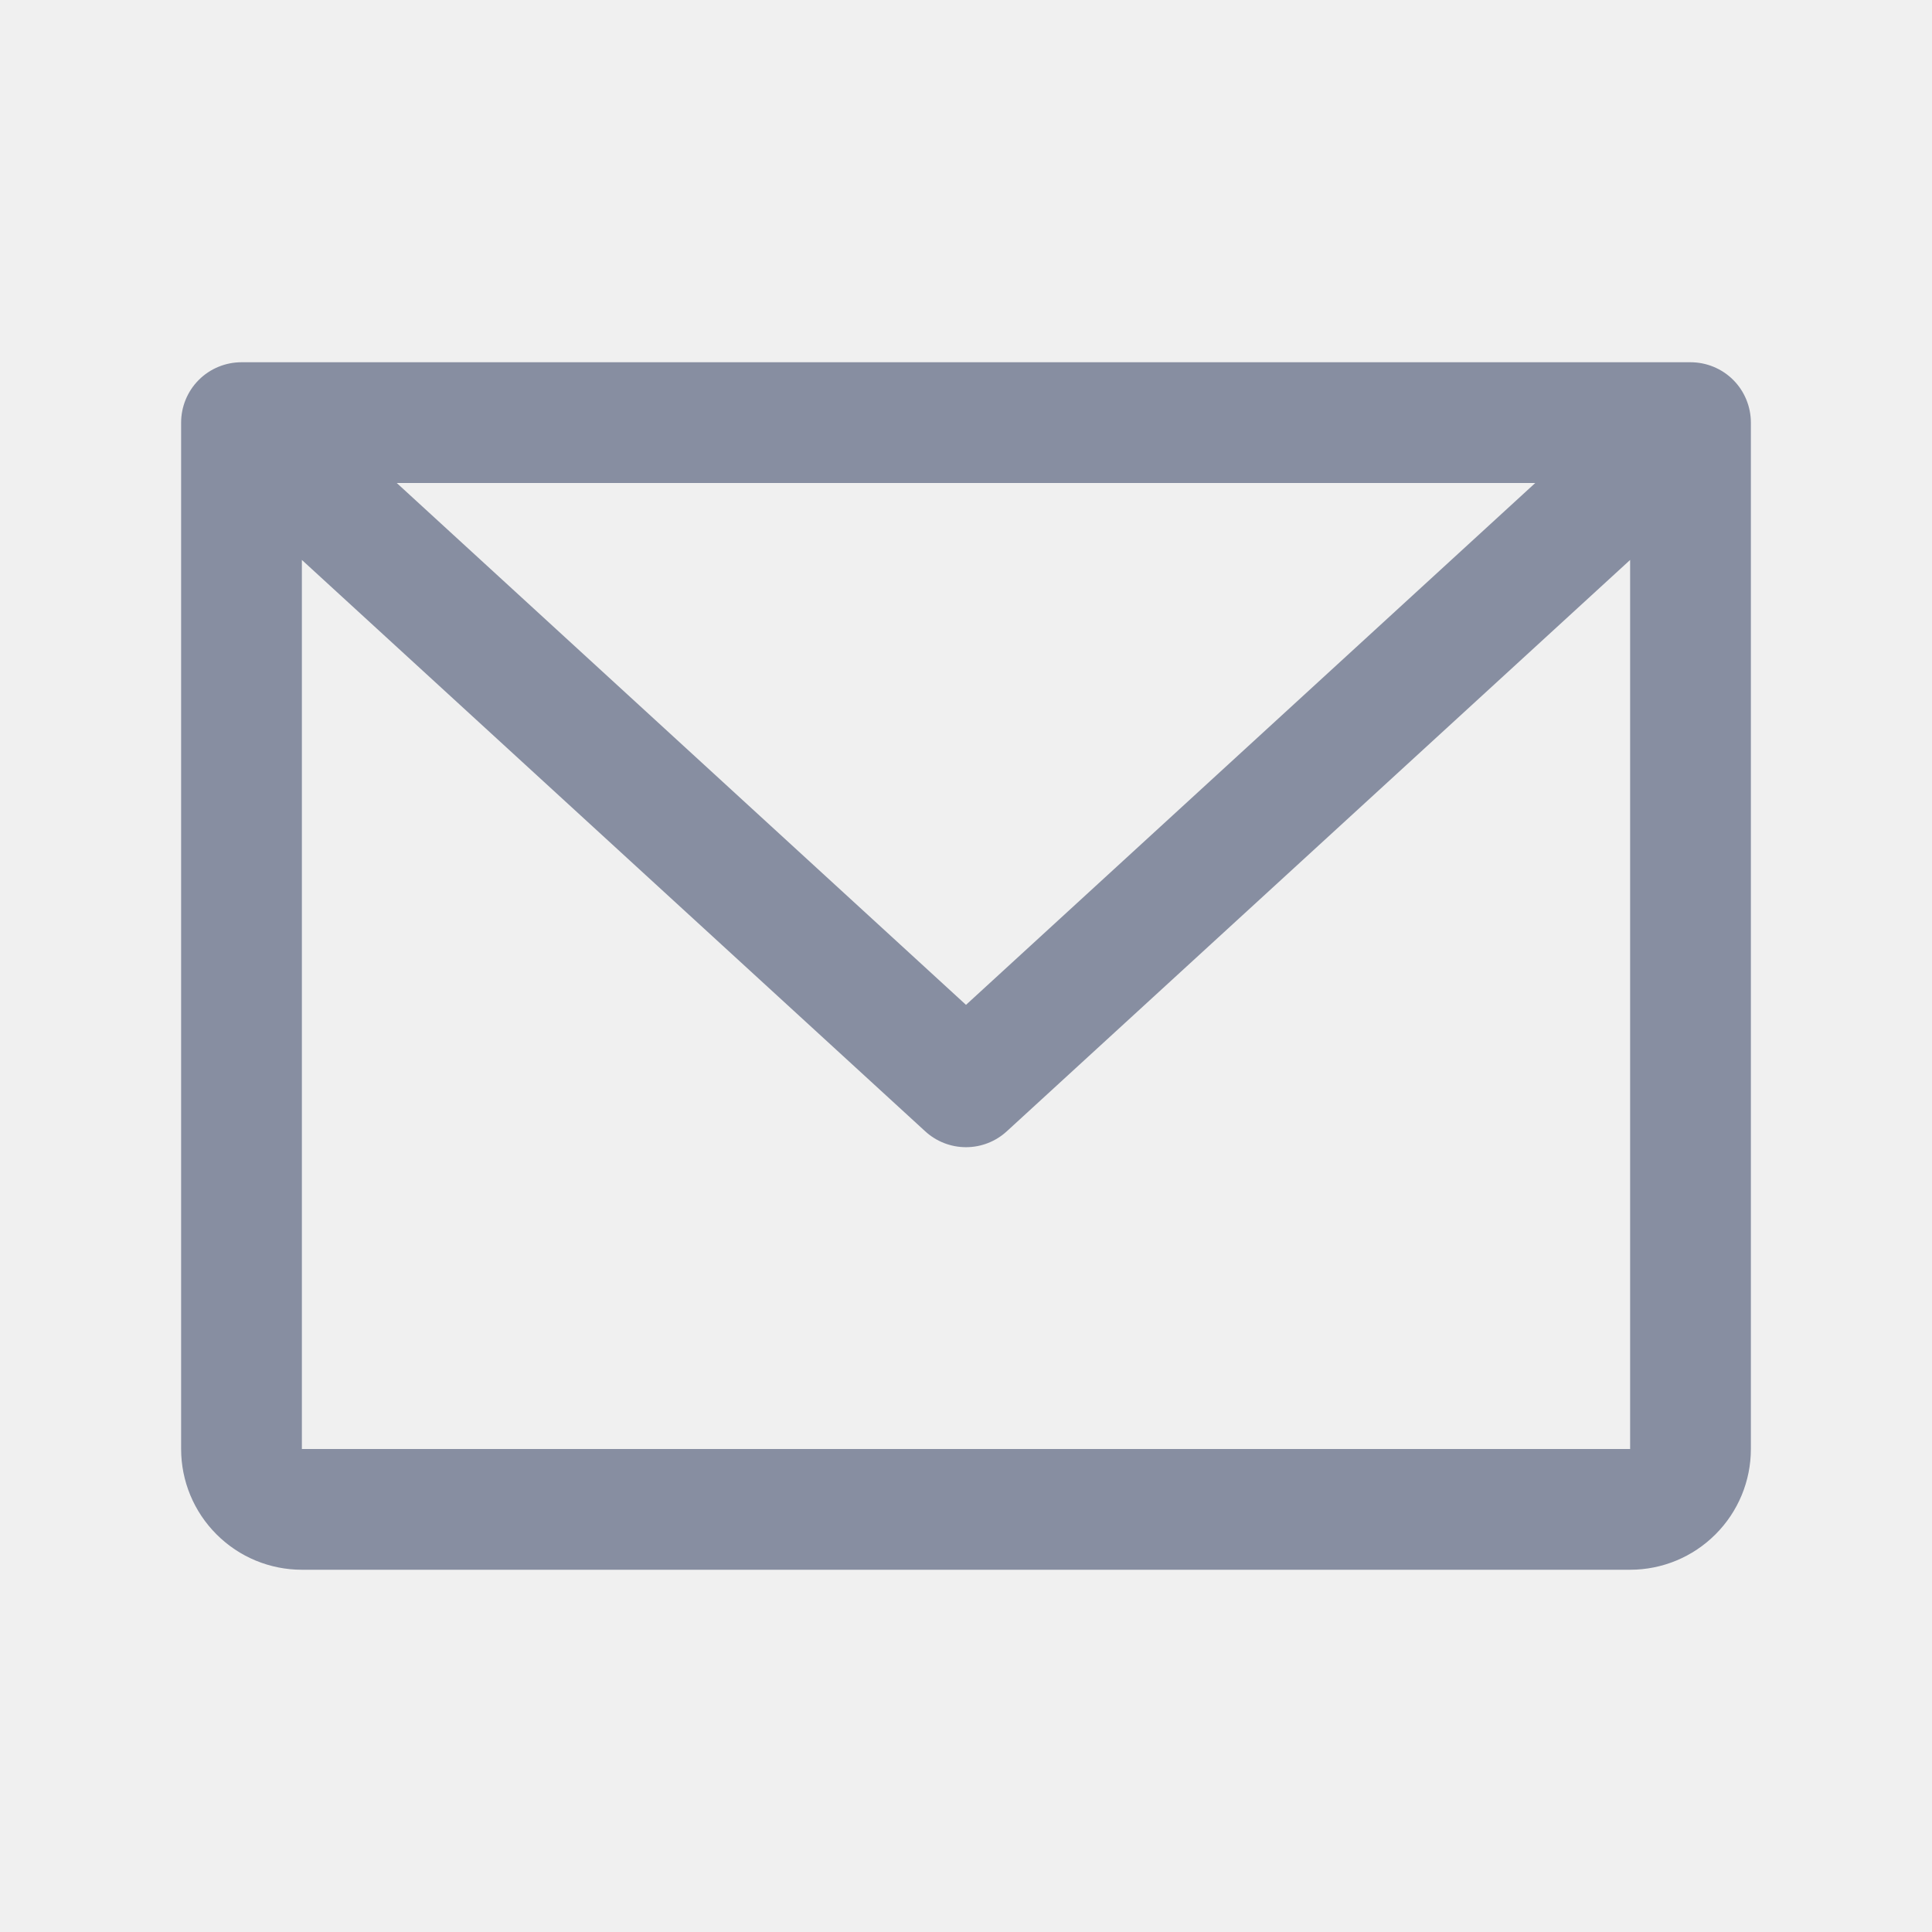
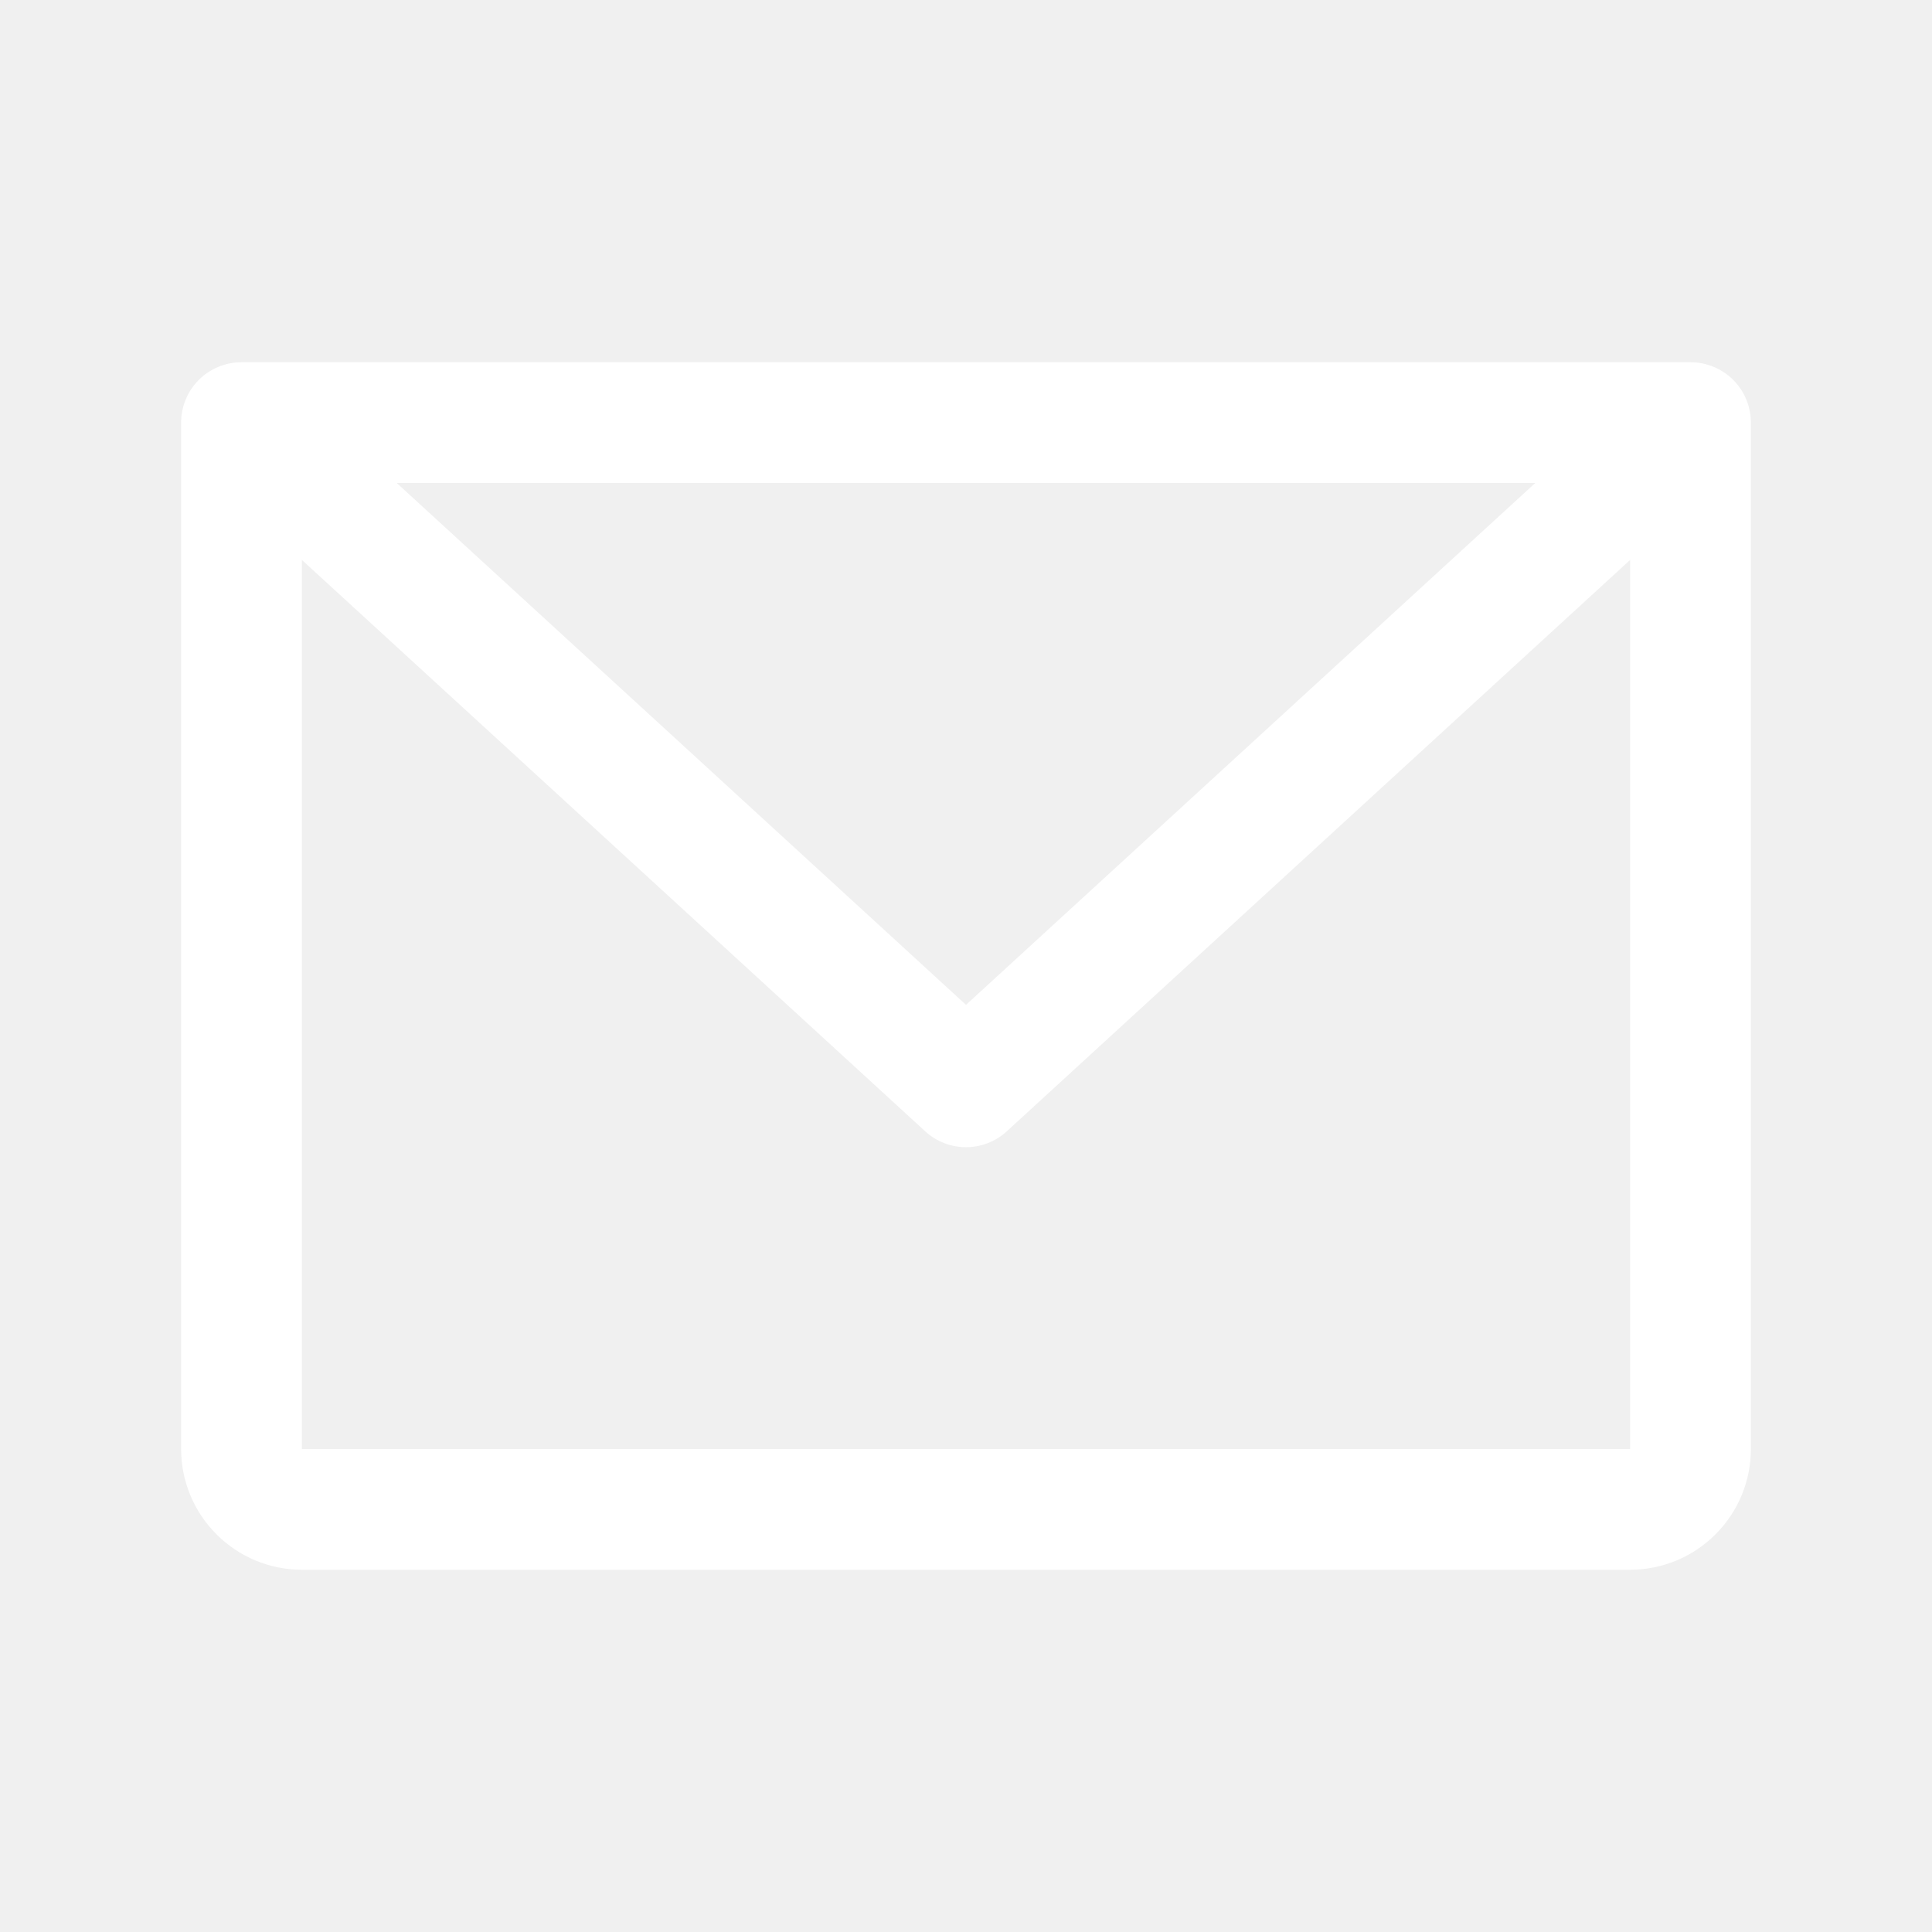
<svg xmlns="http://www.w3.org/2000/svg" width="28" height="28" viewBox="0 0 28 28" fill="none">
-   <path d="M24.5 5.25H3.5C3.268 5.25 3.045 5.342 2.881 5.506C2.717 5.67 2.625 5.893 2.625 6.125V21C2.625 21.464 2.809 21.909 3.138 22.237C3.466 22.566 3.911 22.75 4.375 22.75H23.625C24.089 22.75 24.534 22.566 24.862 22.237C25.191 21.909 25.375 21.464 25.375 21V6.125C25.375 5.893 25.283 5.67 25.119 5.506C24.955 5.342 24.732 5.25 24.5 5.25ZM22.25 7L14 14.563L5.75 7H22.25ZM23.625 21H4.375V8.115L13.408 16.395C13.57 16.544 13.781 16.626 14 16.626C14.219 16.626 14.43 16.544 14.592 16.395L23.625 8.115V21Z" fill="#878EA1" />
+   <path d="M24.5 5.25H3.5C3.268 5.25 3.045 5.342 2.881 5.506C2.717 5.67 2.625 5.893 2.625 6.125V21C2.625 21.464 2.809 21.909 3.138 22.237C3.466 22.566 3.911 22.75 4.375 22.75H23.625C24.089 22.75 24.534 22.566 24.862 22.237C25.191 21.909 25.375 21.464 25.375 21V6.125C25.375 5.893 25.283 5.67 25.119 5.506C24.955 5.342 24.732 5.25 24.5 5.25ZM22.25 7L14 14.563L5.75 7H22.25ZM23.625 21H4.375V8.115L13.408 16.395C13.57 16.544 13.781 16.626 14 16.626C14.219 16.626 14.43 16.544 14.592 16.395L23.625 8.115V21Z" fill="#fff" />
</svg>
